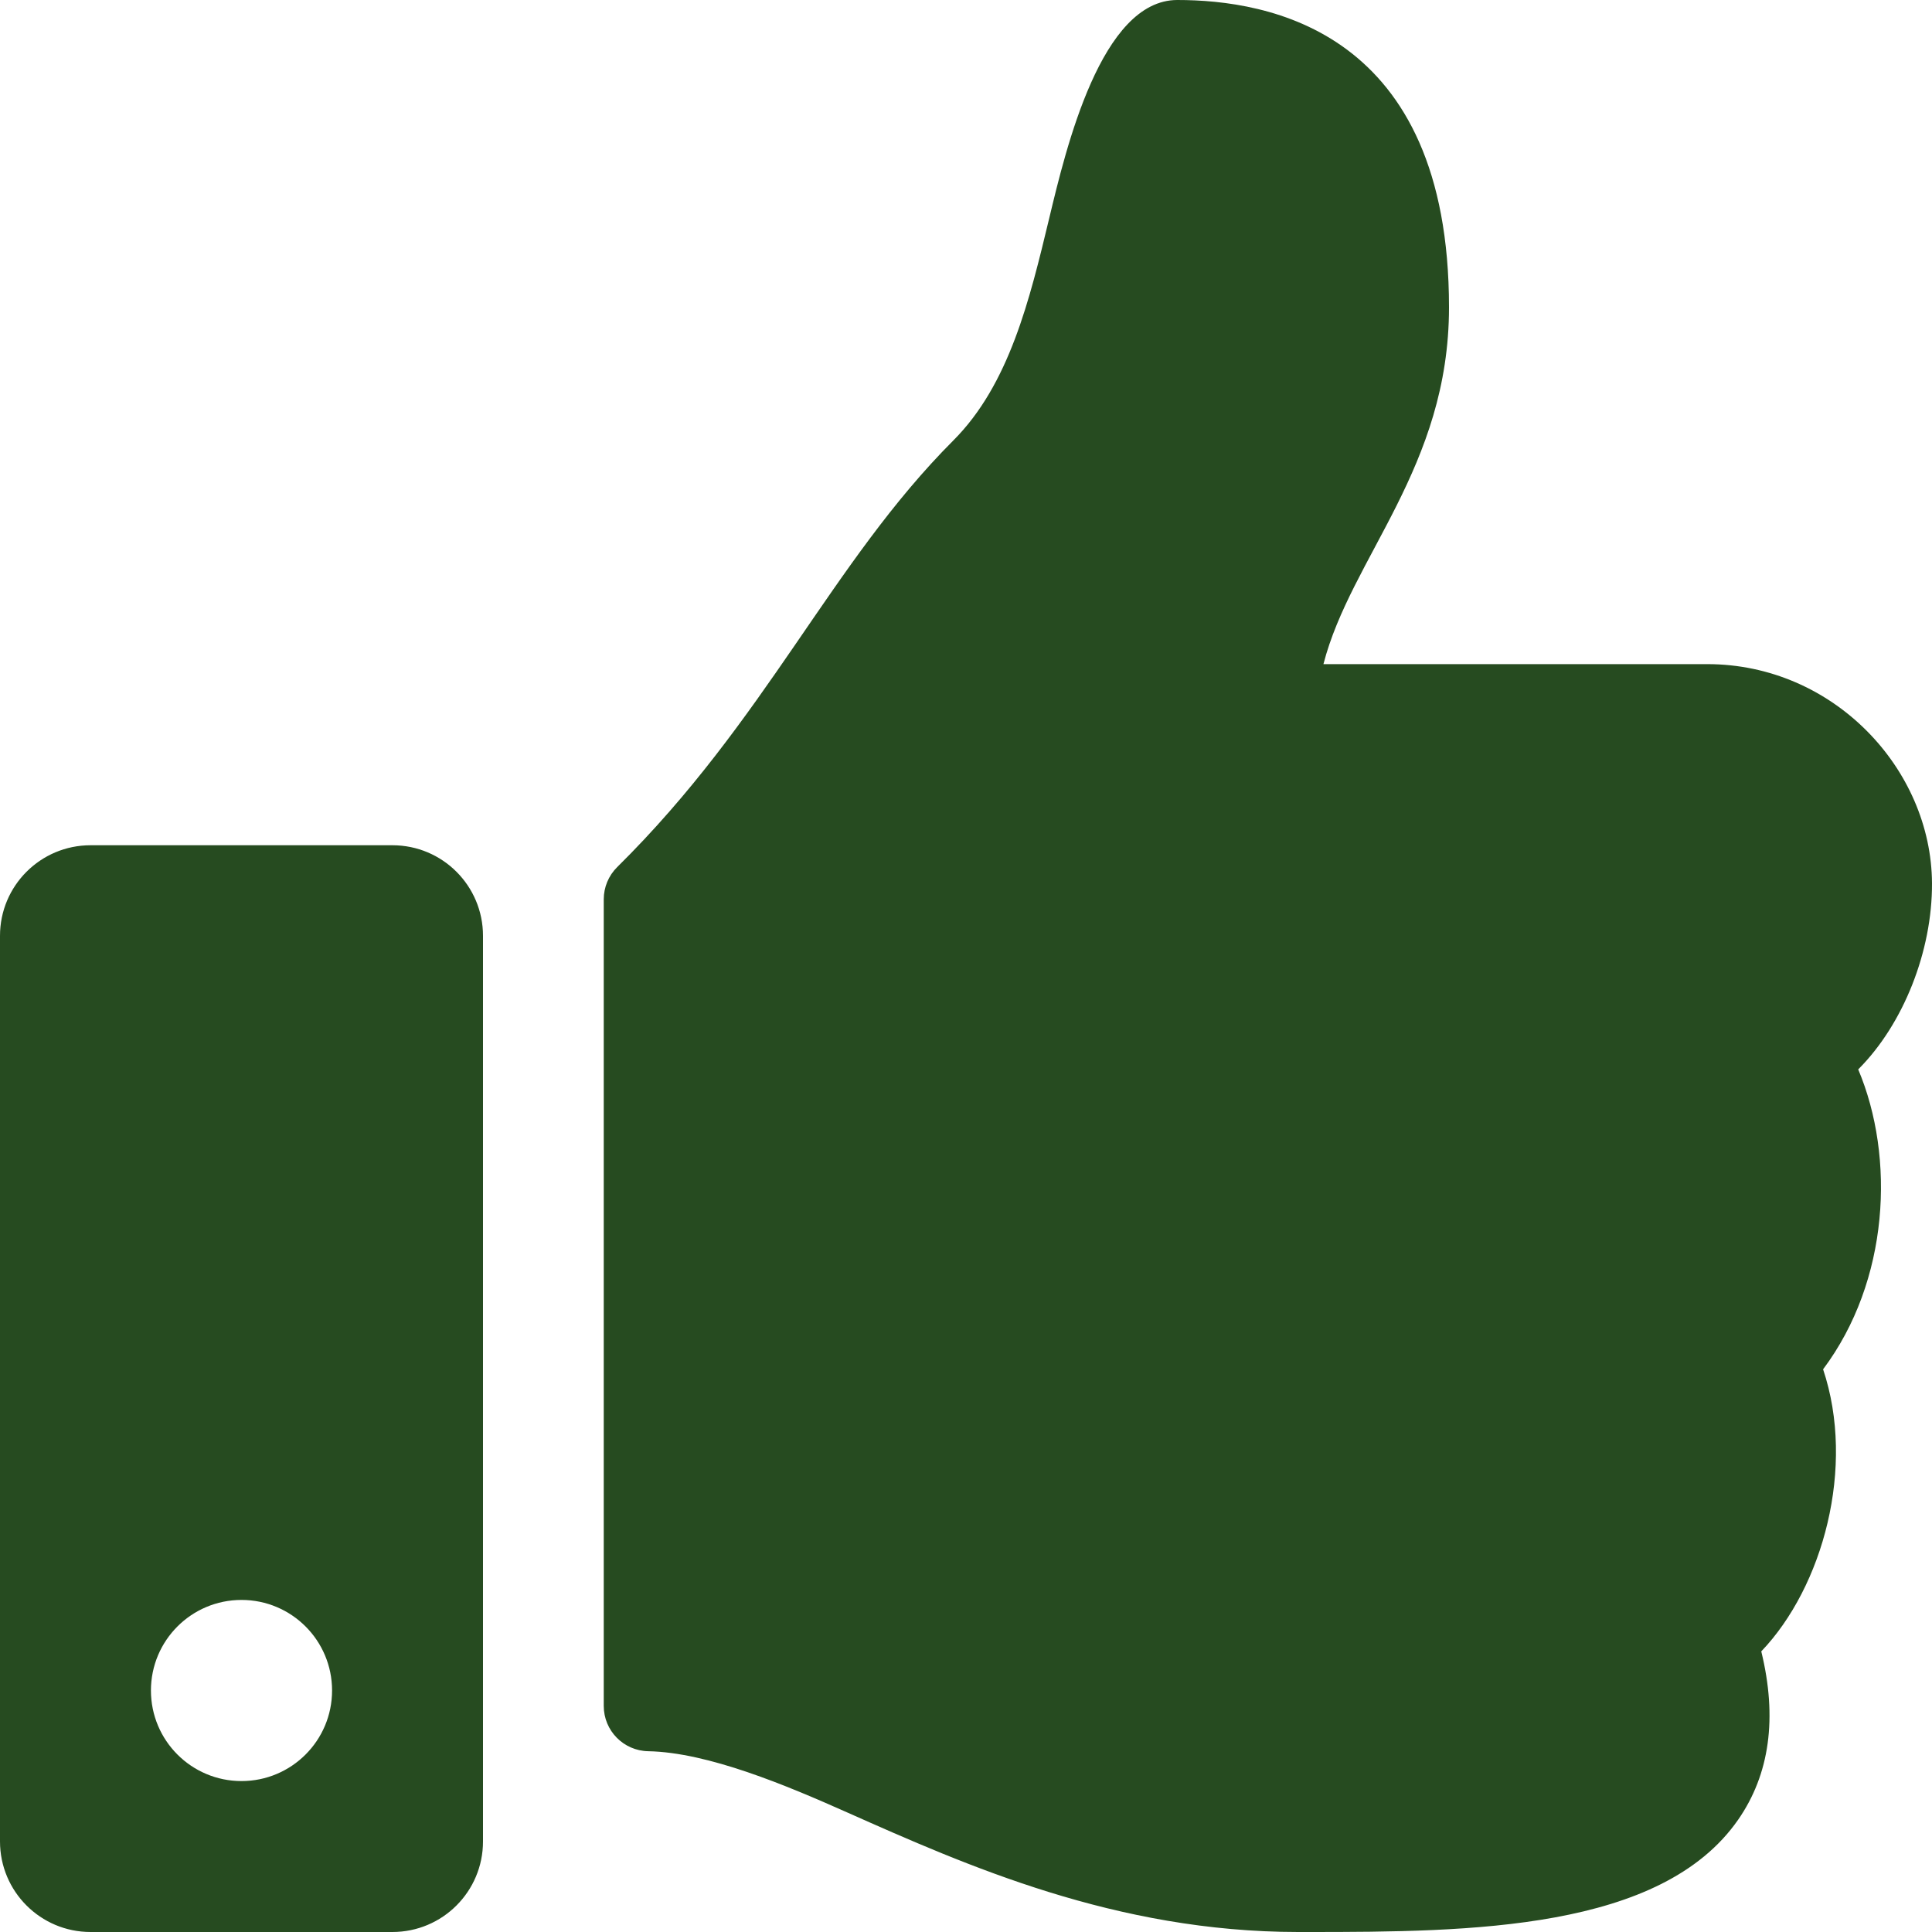
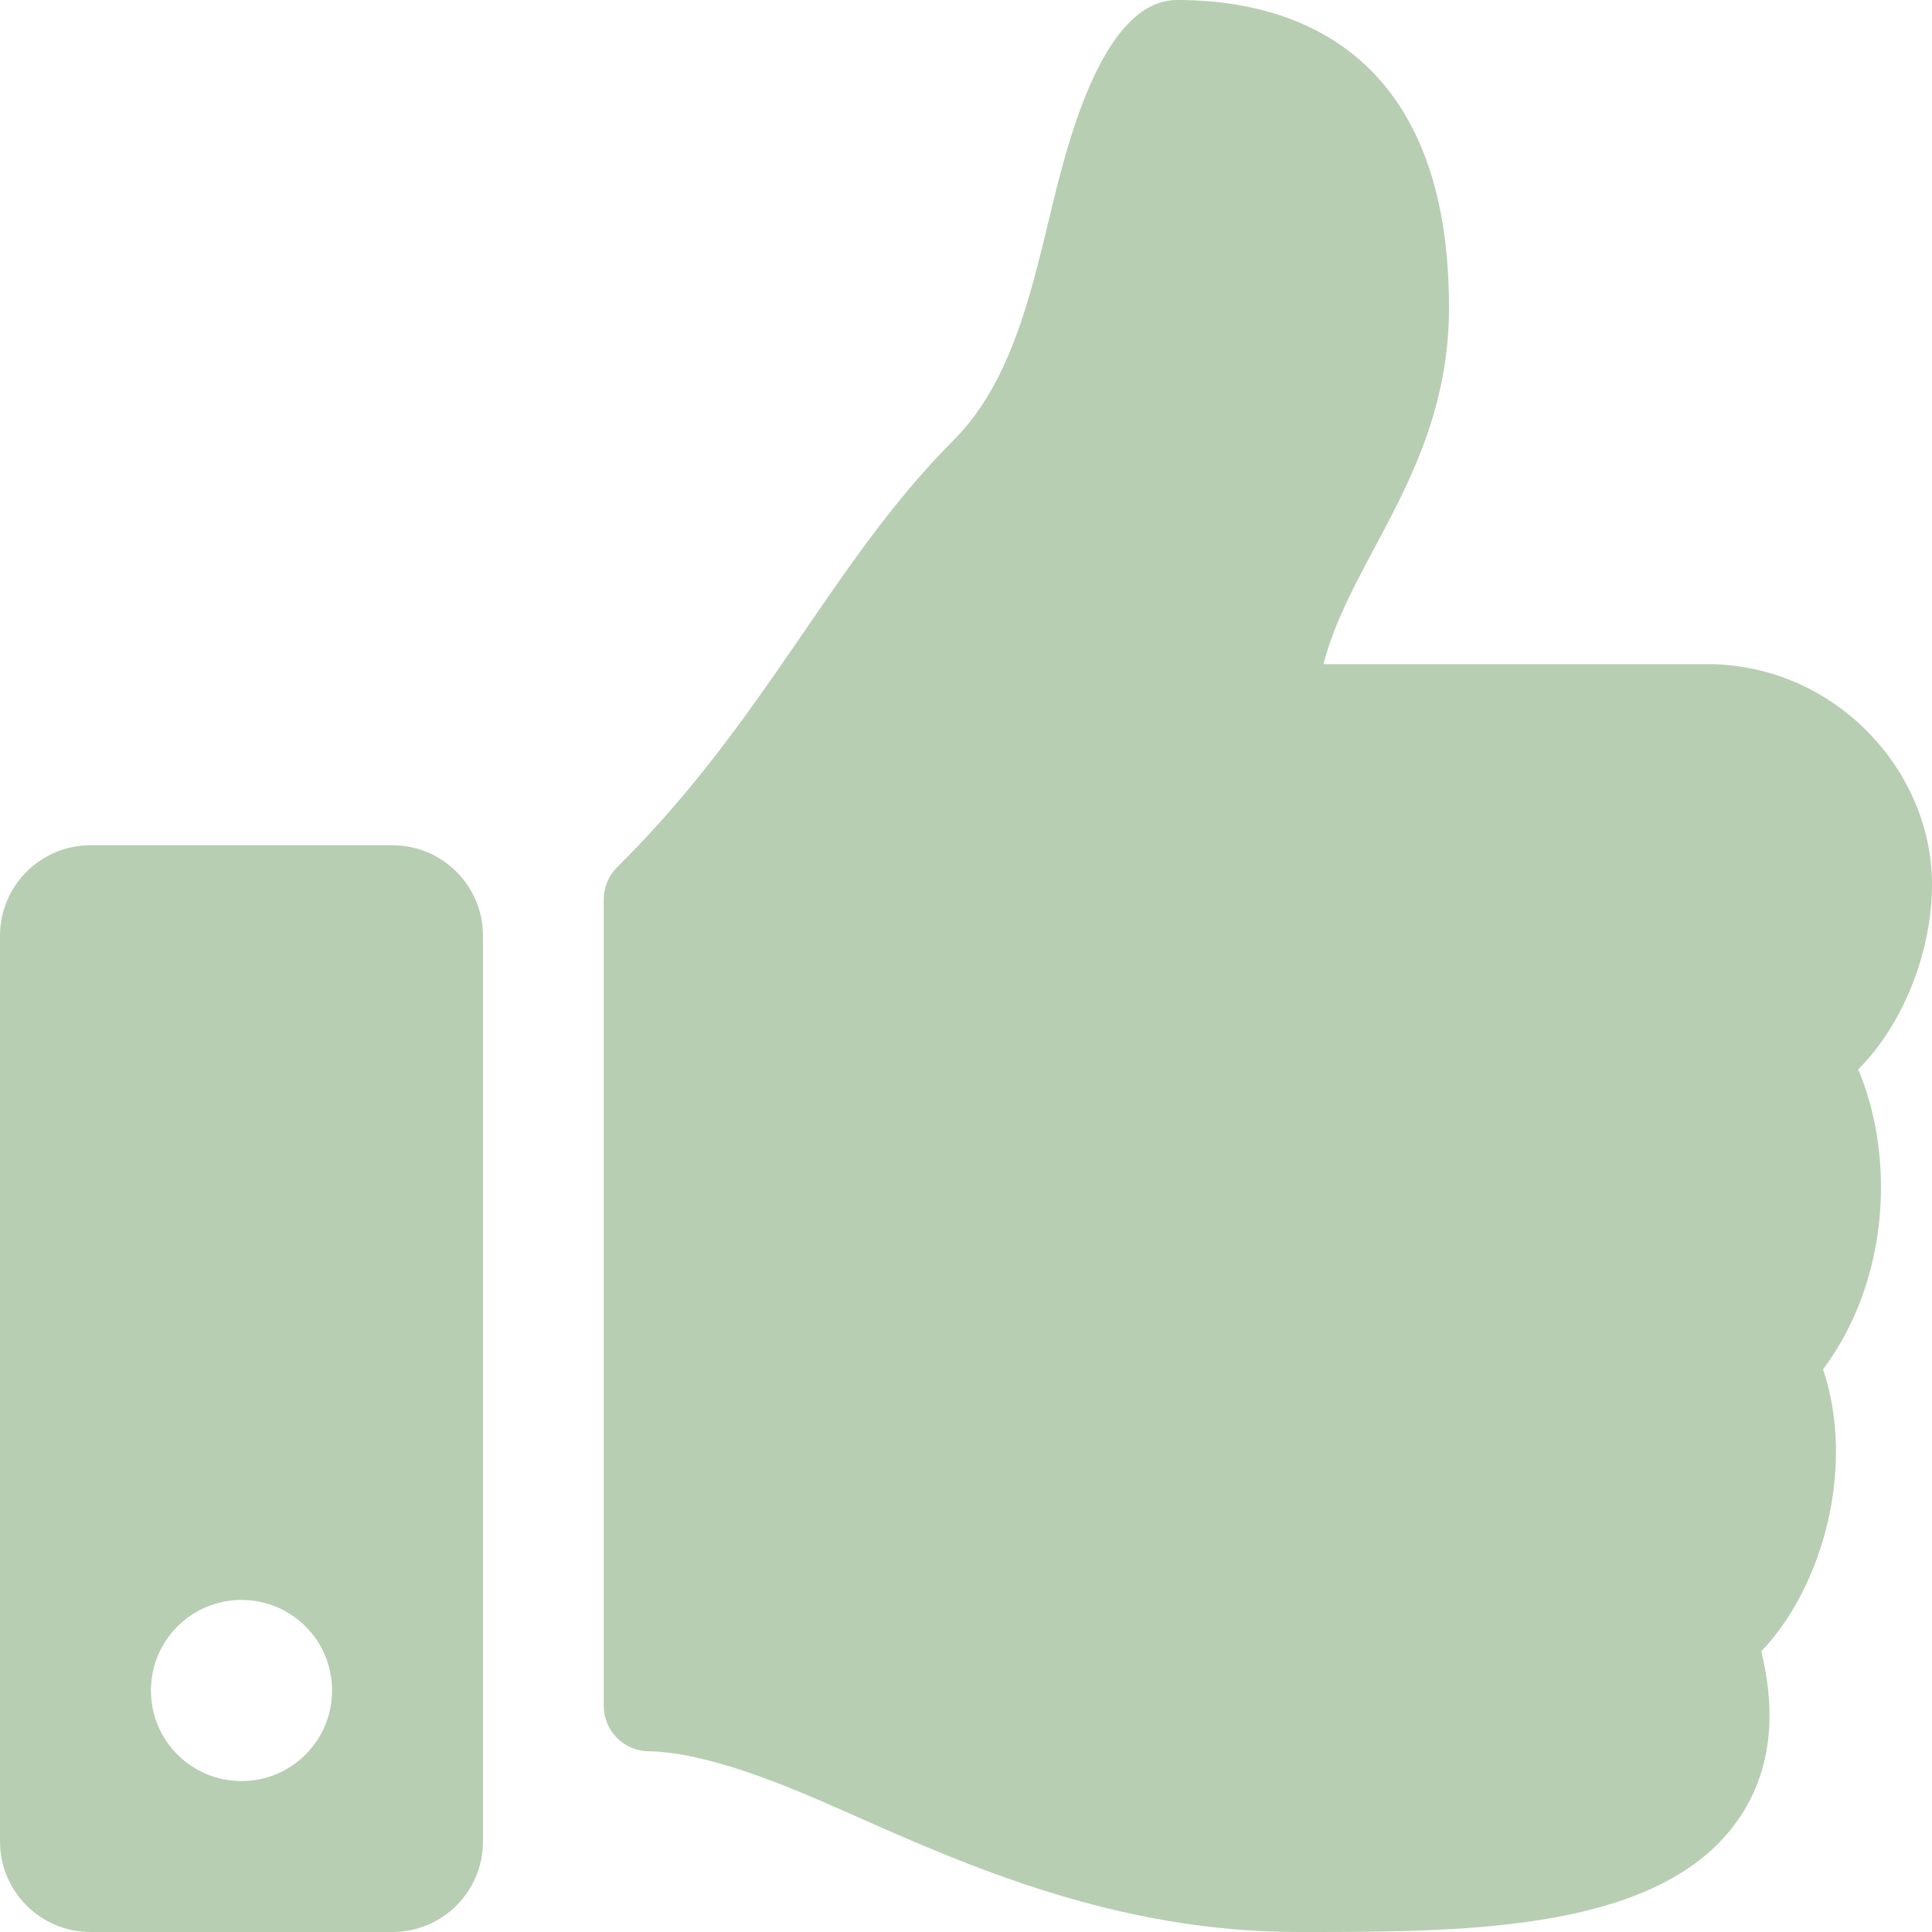
<svg xmlns="http://www.w3.org/2000/svg" width="130pt" height="130pt" viewBox="0 0 130 130" version="1.1">
  <g id="surface1">
-     <path style=" stroke:none;fill-rule:nonzero;fill:rgb(14.902%,29.412%,12.549%);fill-opacity:1;" d="M 26.406 56.875 L 6.094 56.875 C 2.727 56.875 0 59.602 0 62.969 L 0 123.906 C 0 127.273 2.727 130 6.094 130 L 26.406 130 C 29.773 130 32.5 127.273 32.5 123.906 L 32.5 62.969 C 32.5 59.602 29.773 56.875 26.406 56.875 Z M 16.25 119.844 C 12.883 119.844 10.156 117.117 10.156 113.75 C 10.156 110.383 12.883 107.656 16.25 107.656 C 19.617 107.656 22.344 110.383 22.344 113.75 C 22.344 117.117 19.617 119.844 16.25 119.844 Z M 97.5 20.68 C 97.5 31.449 90.906 37.492 89.051 44.688 L 114.879 44.688 C 123.359 44.688 129.961 51.73 130 59.438 C 130.02 63.992 128.082 68.898 125.062 71.93 L 125.035 71.957 C 127.535 77.883 127.129 86.188 122.672 92.137 C 124.875 98.711 122.656 106.789 118.512 111.117 C 119.605 115.586 119.082 119.387 116.953 122.449 C 111.77 129.895 98.926 130 88.066 130 L 87.344 130 C 75.082 129.996 65.047 125.531 56.984 121.945 C 52.934 120.141 47.637 117.91 43.617 117.836 C 41.957 117.805 40.625 116.453 40.625 114.789 L 40.625 60.512 C 40.625 59.699 40.949 58.922 41.527 58.348 C 51.586 48.41 55.91 37.887 64.156 29.629 C 67.914 25.863 69.281 20.176 70.602 14.676 C 71.73 9.977 74.094 0 79.219 0 C 85.312 0 97.5 2.031 97.5 20.68 Z M 97.5 20.68 " />
+     <path style="fill:#B7CEB3;" d="M 26.406 56.875 L 6.094 56.875 C 2.727 56.875 0 59.602 0 62.969 L 0 123.906 C 0 127.273 2.727 130 6.094 130 L 26.406 130 C 29.773 130 32.5 127.273 32.5 123.906 L 32.5 62.969 C 32.5 59.602 29.773 56.875 26.406 56.875 Z M 16.25 119.844 C 12.883 119.844 10.156 117.117 10.156 113.75 C 10.156 110.383 12.883 107.656 16.25 107.656 C 19.617 107.656 22.344 110.383 22.344 113.75 C 22.344 117.117 19.617 119.844 16.25 119.844 Z M 97.5 20.68 C 97.5 31.449 90.906 37.492 89.051 44.688 L 114.879 44.688 C 123.359 44.688 129.961 51.73 130 59.438 C 130.02 63.992 128.082 68.898 125.062 71.93 L 125.035 71.957 C 127.535 77.883 127.129 86.188 122.672 92.137 C 124.875 98.711 122.656 106.789 118.512 111.117 C 119.605 115.586 119.082 119.387 116.953 122.449 C 111.77 129.895 98.926 130 88.066 130 L 87.344 130 C 75.082 129.996 65.047 125.531 56.984 121.945 C 52.934 120.141 47.637 117.91 43.617 117.836 C 41.957 117.805 40.625 116.453 40.625 114.789 L 40.625 60.512 C 40.625 59.699 40.949 58.922 41.527 58.348 C 51.586 48.41 55.91 37.887 64.156 29.629 C 67.914 25.863 69.281 20.176 70.602 14.676 C 71.73 9.977 74.094 0 79.219 0 C 85.312 0 97.5 2.031 97.5 20.68 Z M 97.5 20.68 " />
  </g>
</svg>
